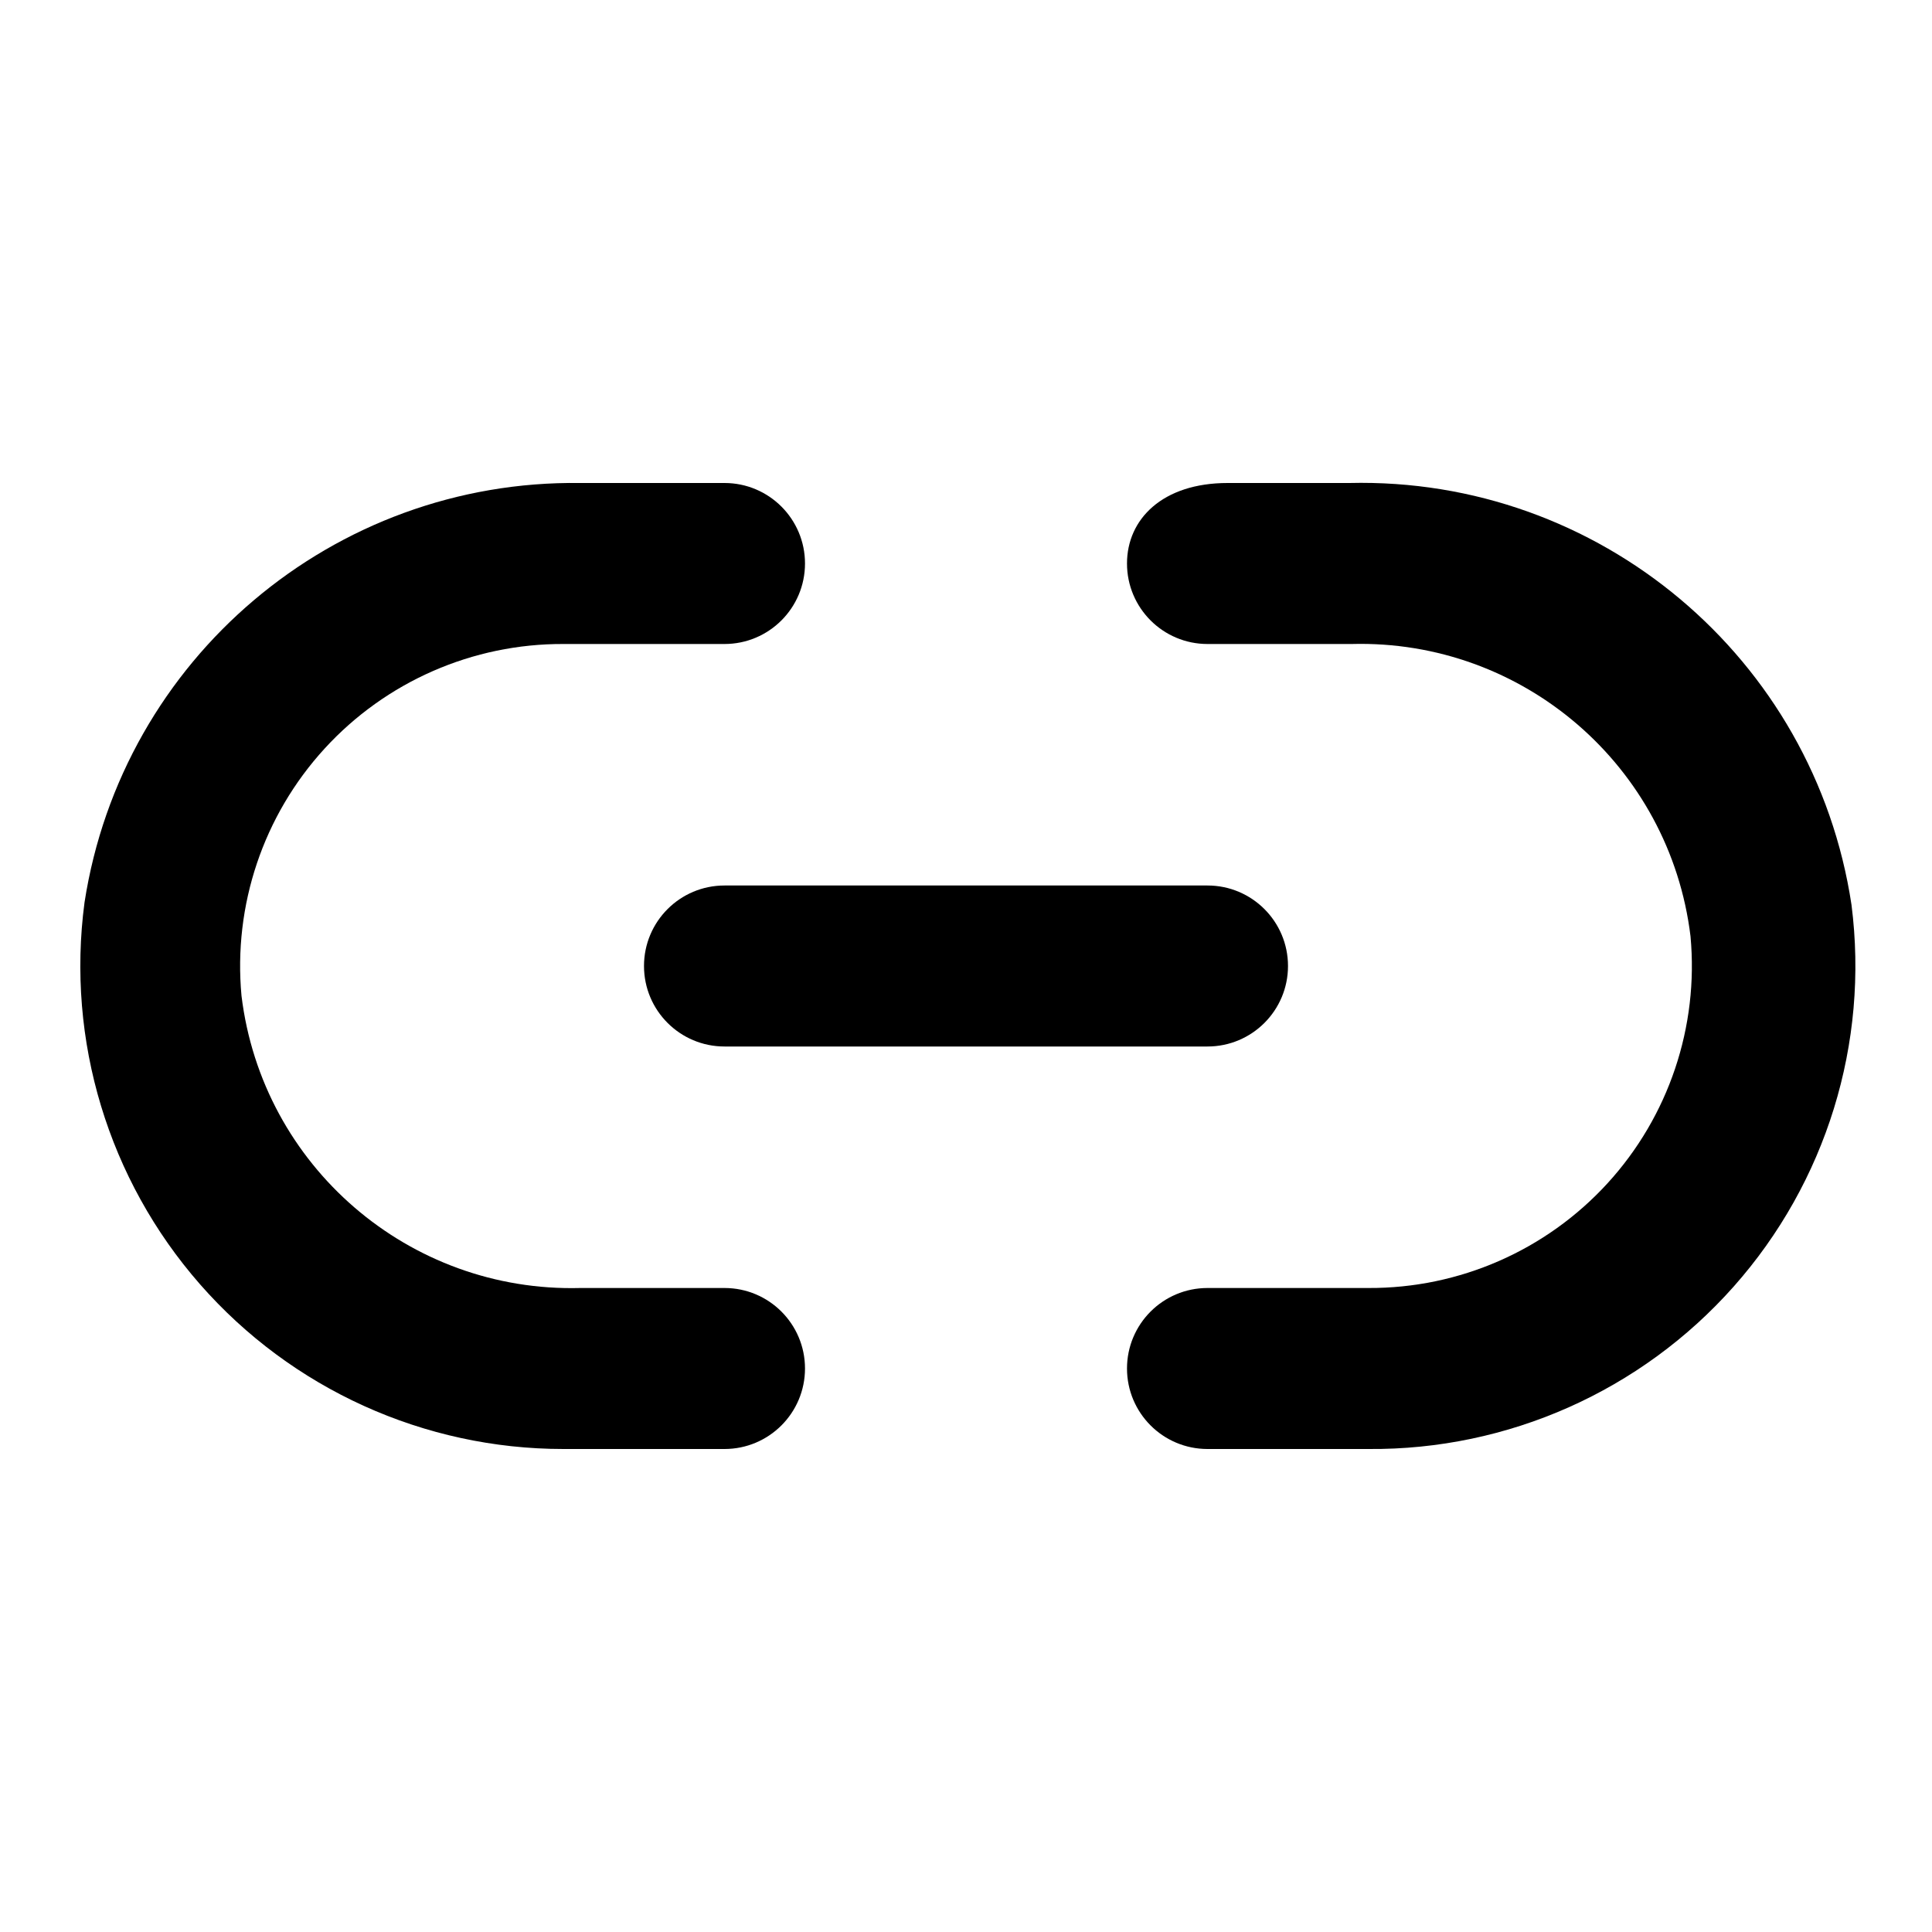
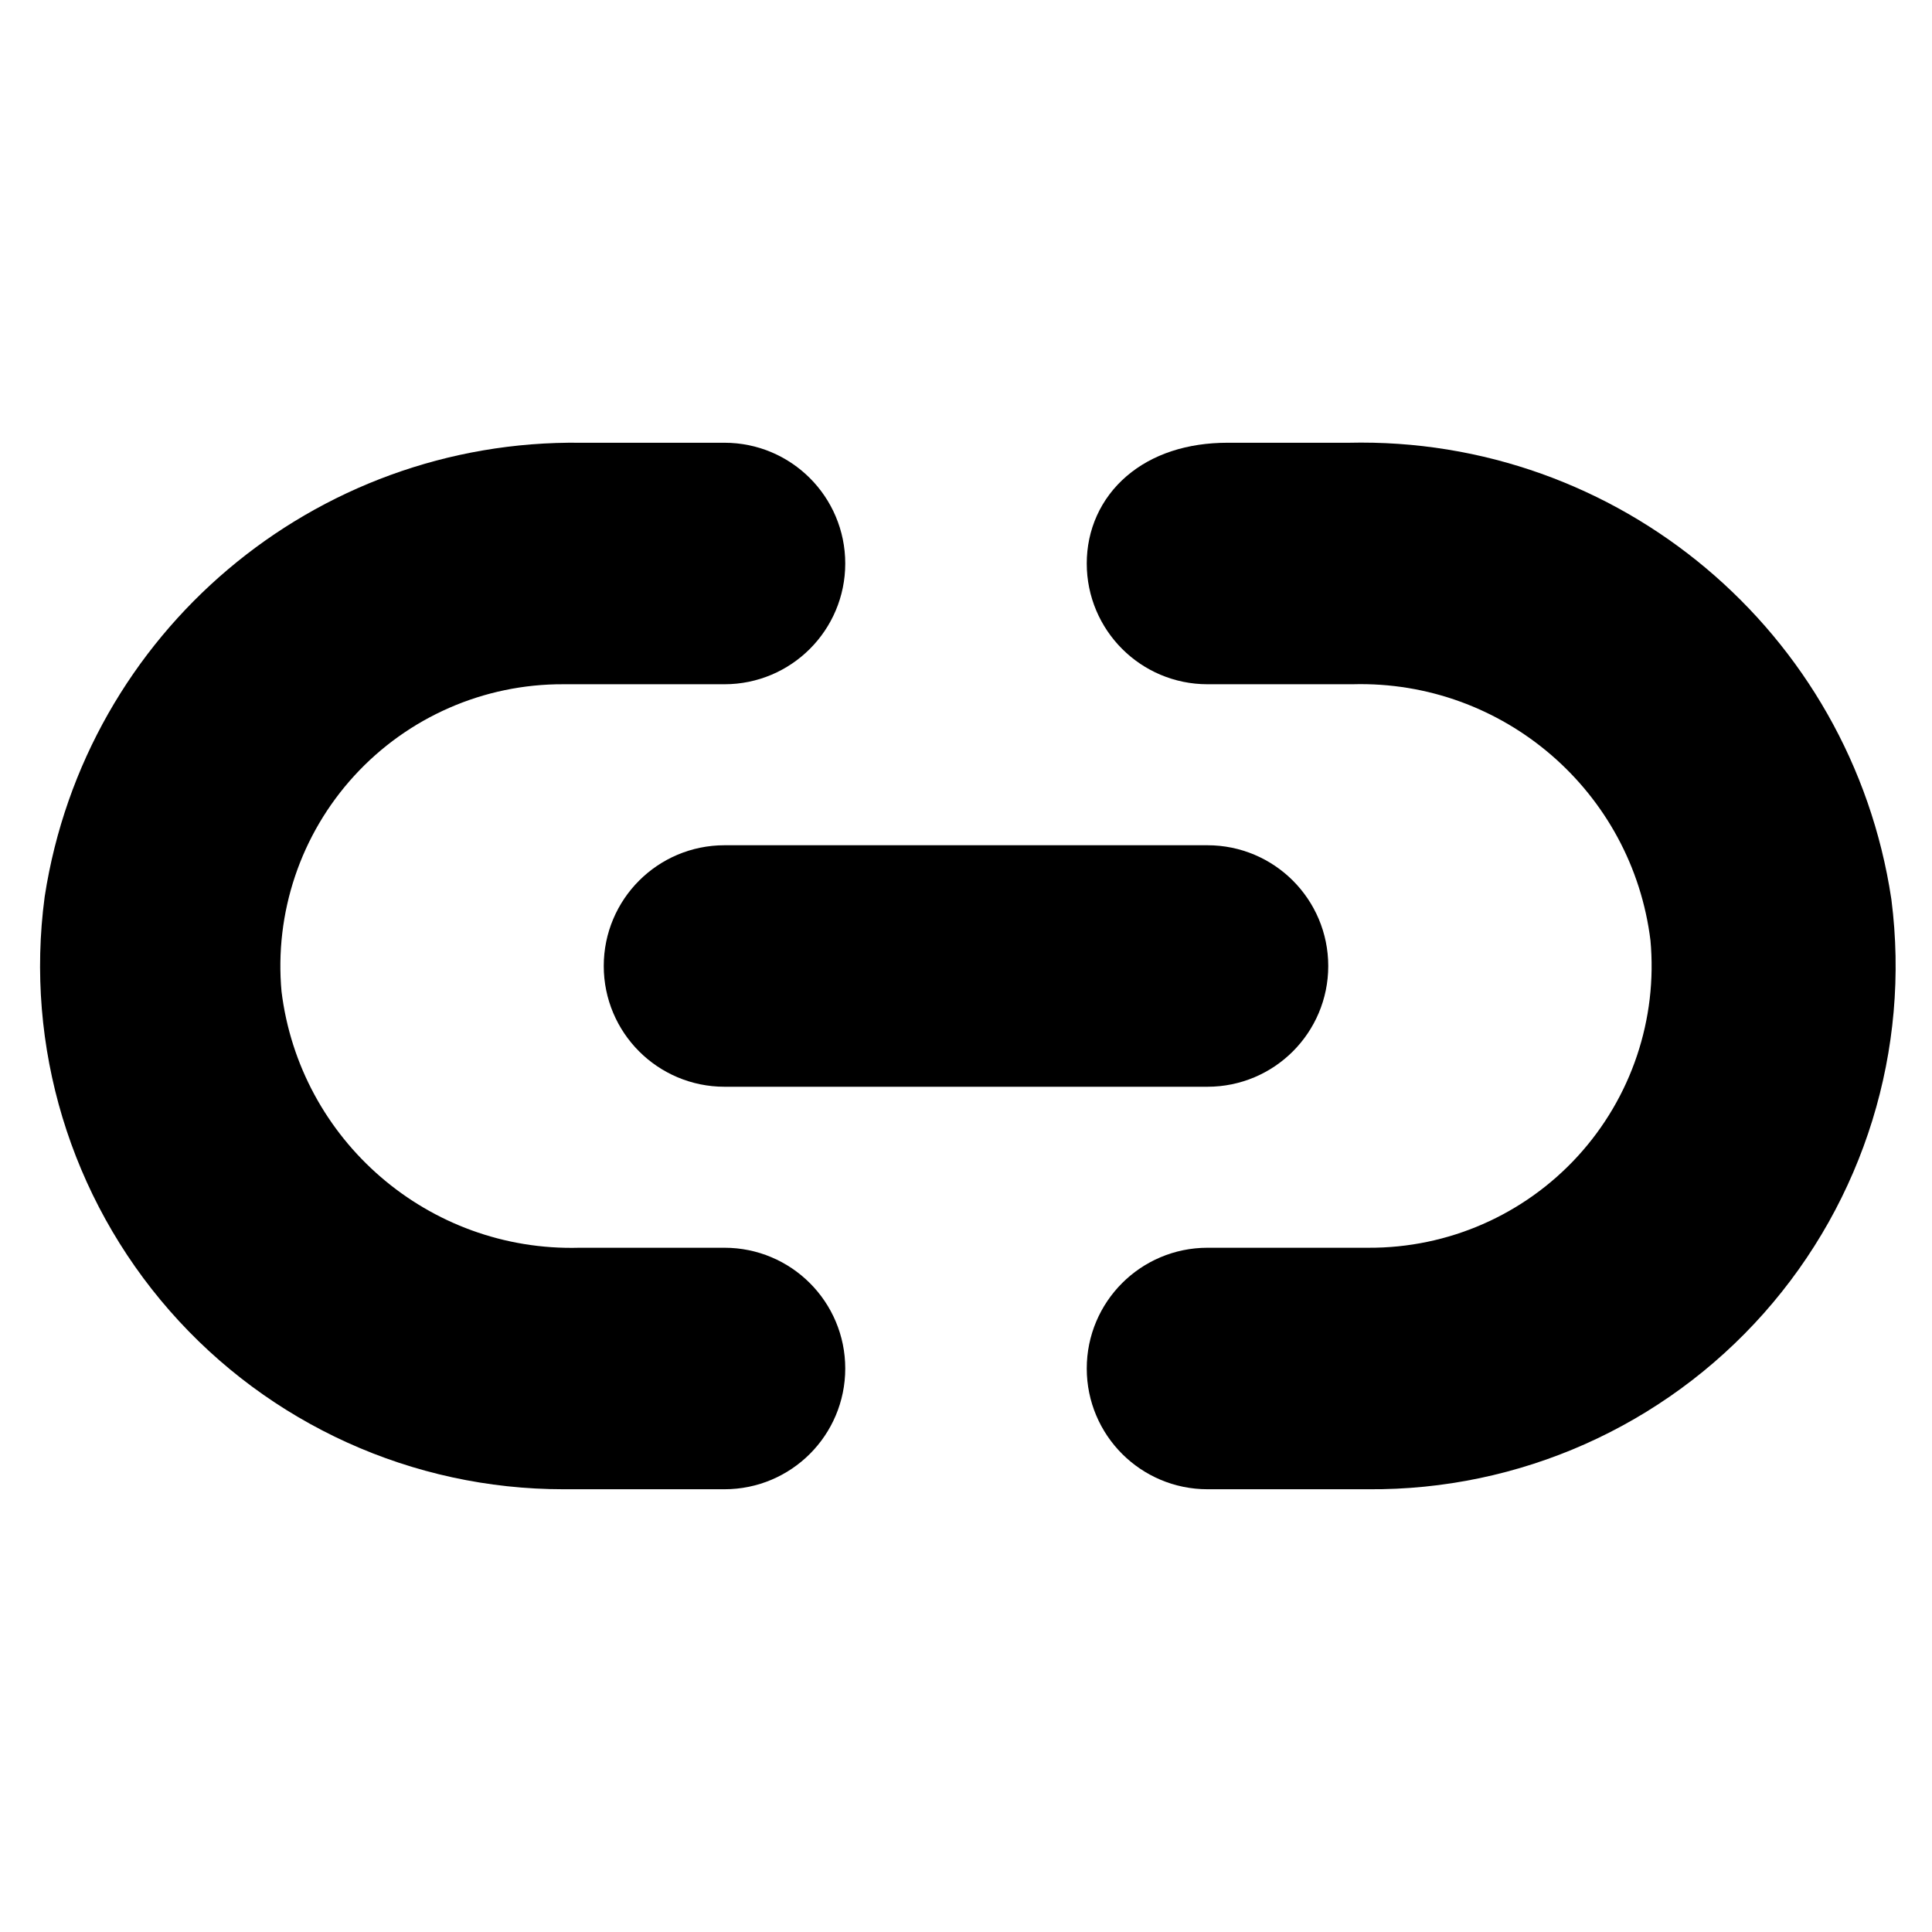
- <svg xmlns="http://www.w3.org/2000/svg" viewBox="0 0 24 24">
+ <svg xmlns="http://www.w3.org/2000/svg" viewBox="0 0 24 24" stroke="currentColor">
  <g data-name="Layer 2">
    <g data-name="link">
      <rect width="24" height="24" opacity="0" />
      <path d="M8 12a1 1 0 0 0 1 1h6a1 1 0 0 0 0-2H9a1 1 0 0 0-1 1z" />
      <path d="M9 16H7.21A4.13 4.13 0 0 1 3 12.37 4 4 0 0 1 7 8h2a1 1 0 0 0 0-2H7.21a6.15 6.15 0 0 0-6.16 5.21A6 6 0 0 0 7 18h2a1 1 0 0 0 0-2z" />
      <path d="M23 11.24A6.16 6.16 0 0 0 16.76 6h-1.51C14.44 6 14 6.45 14 7a1 1 0 0 0 1 1h1.79A4.13 4.13 0 0 1 21 11.63 4 4 0 0 1 17 16h-2a1 1 0 0 0 0 2h2a6 6 0 0 0 6-6.76z" />
    </g>
  </g>
</svg>
